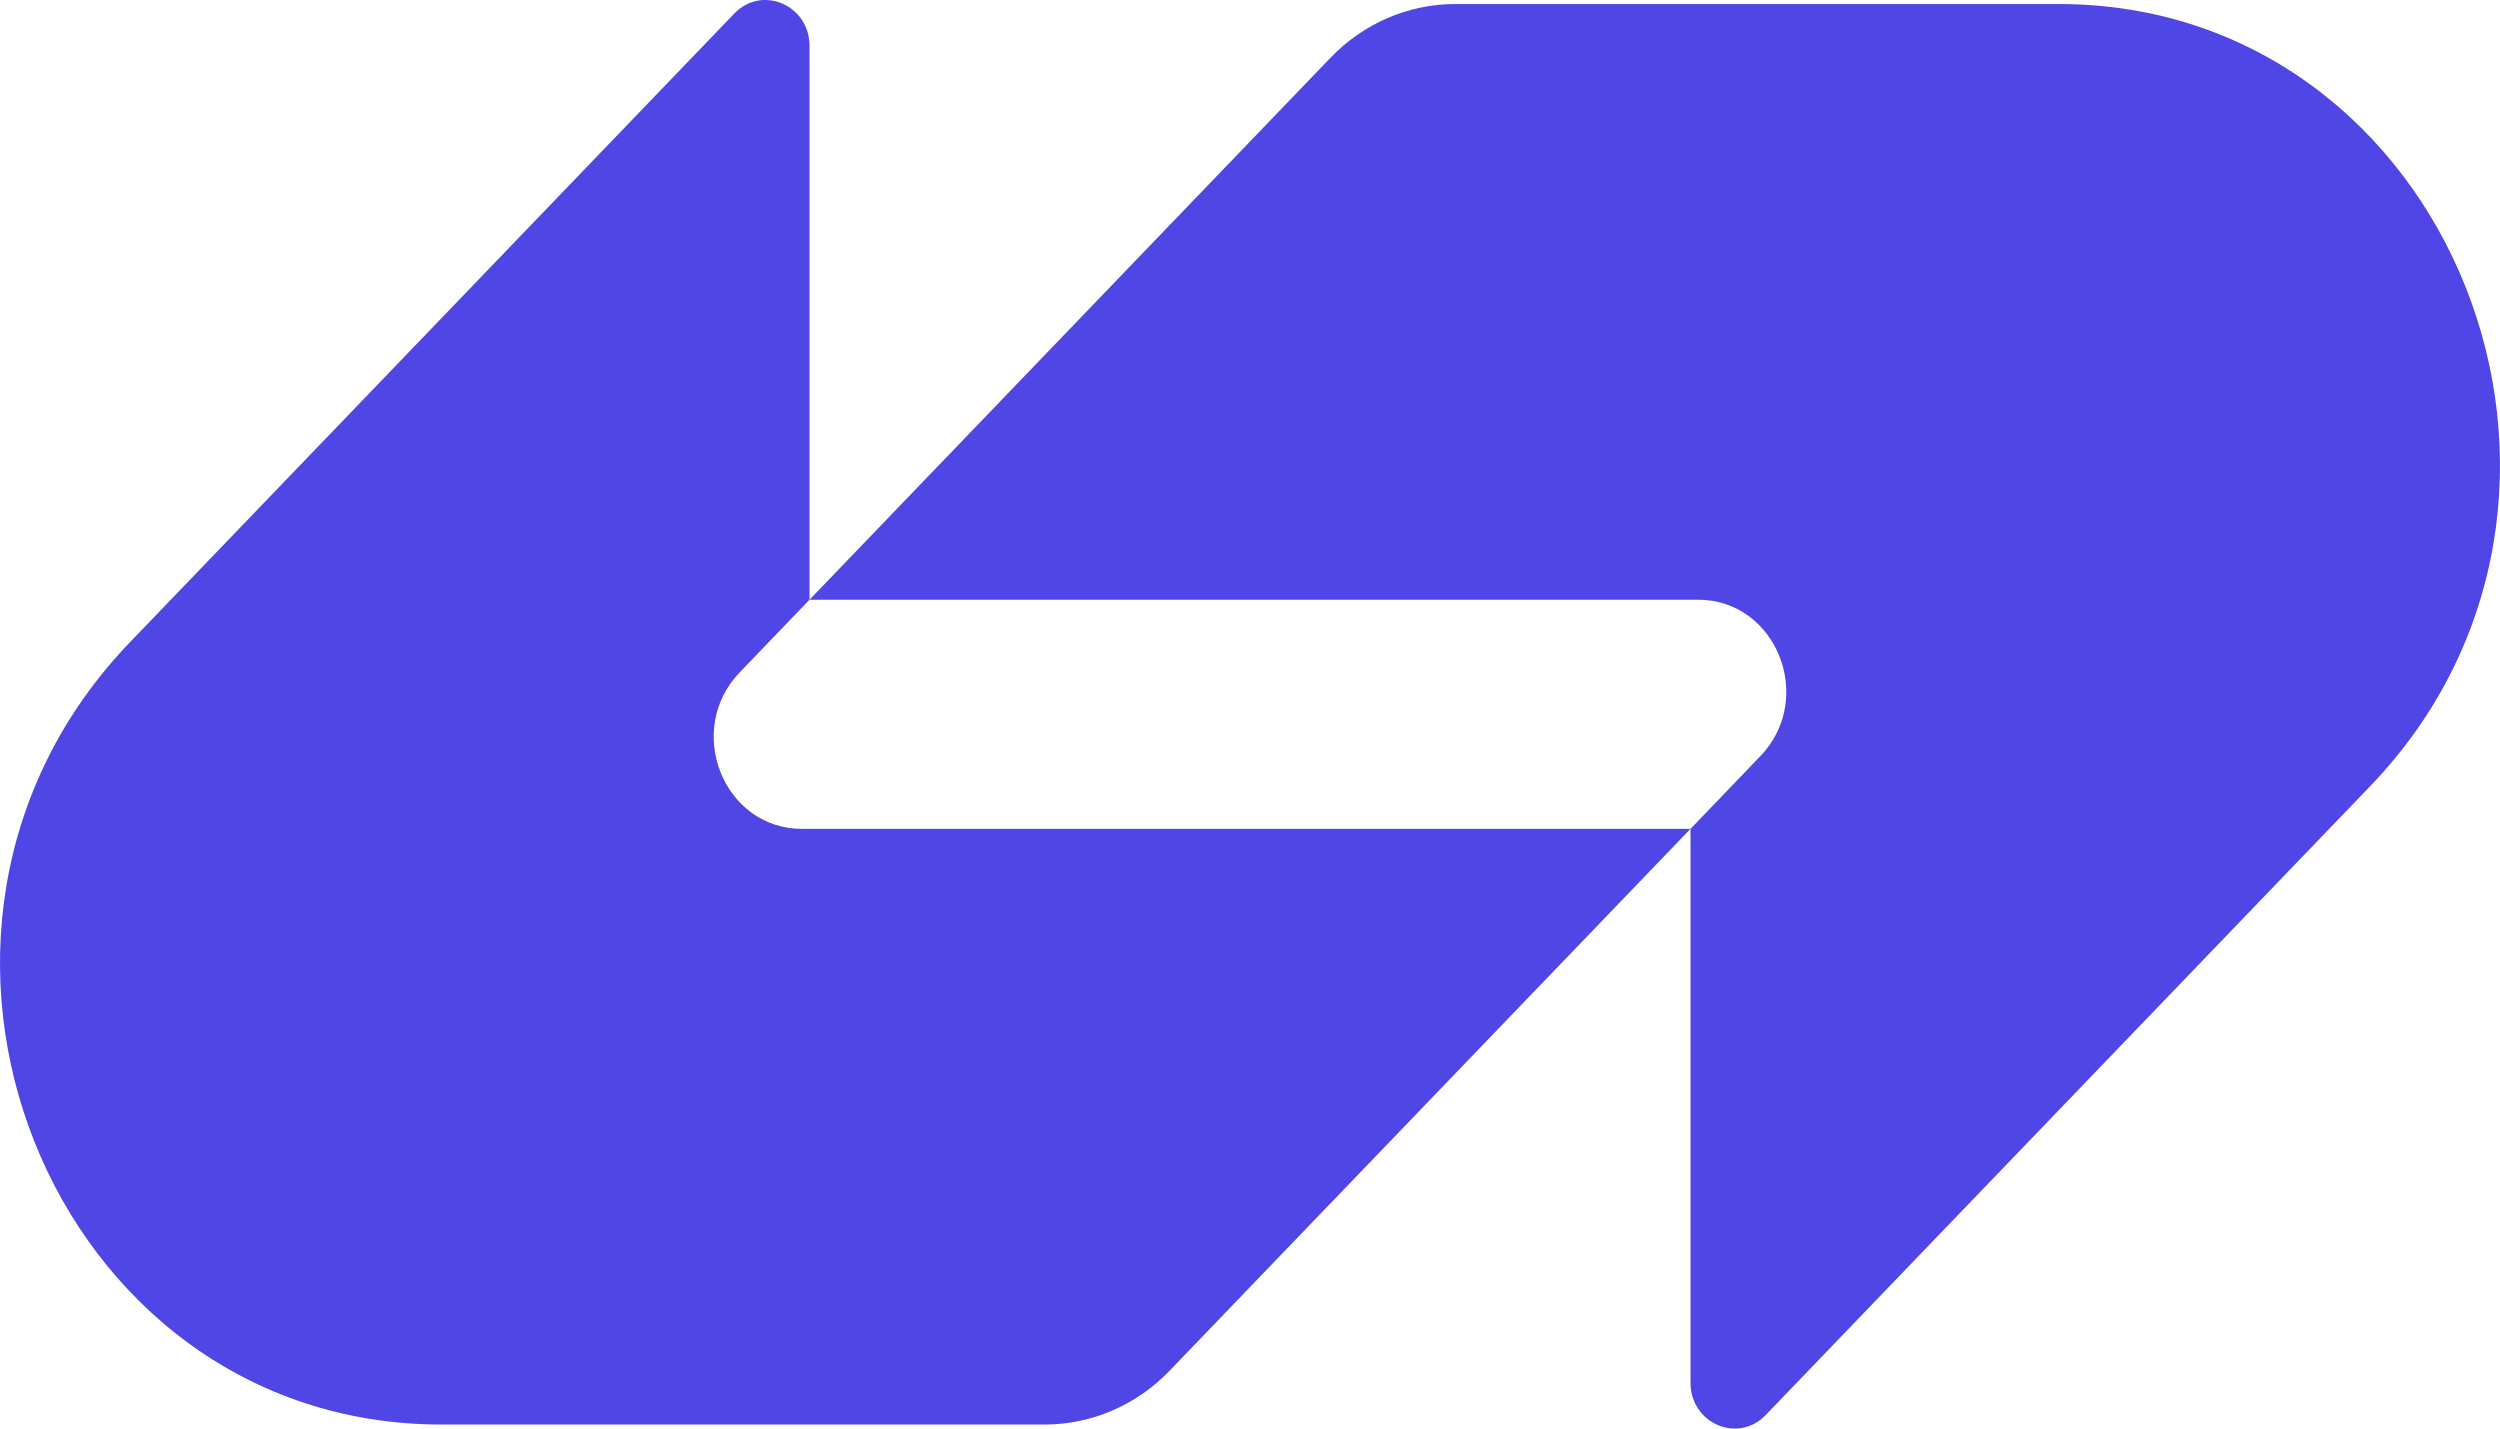
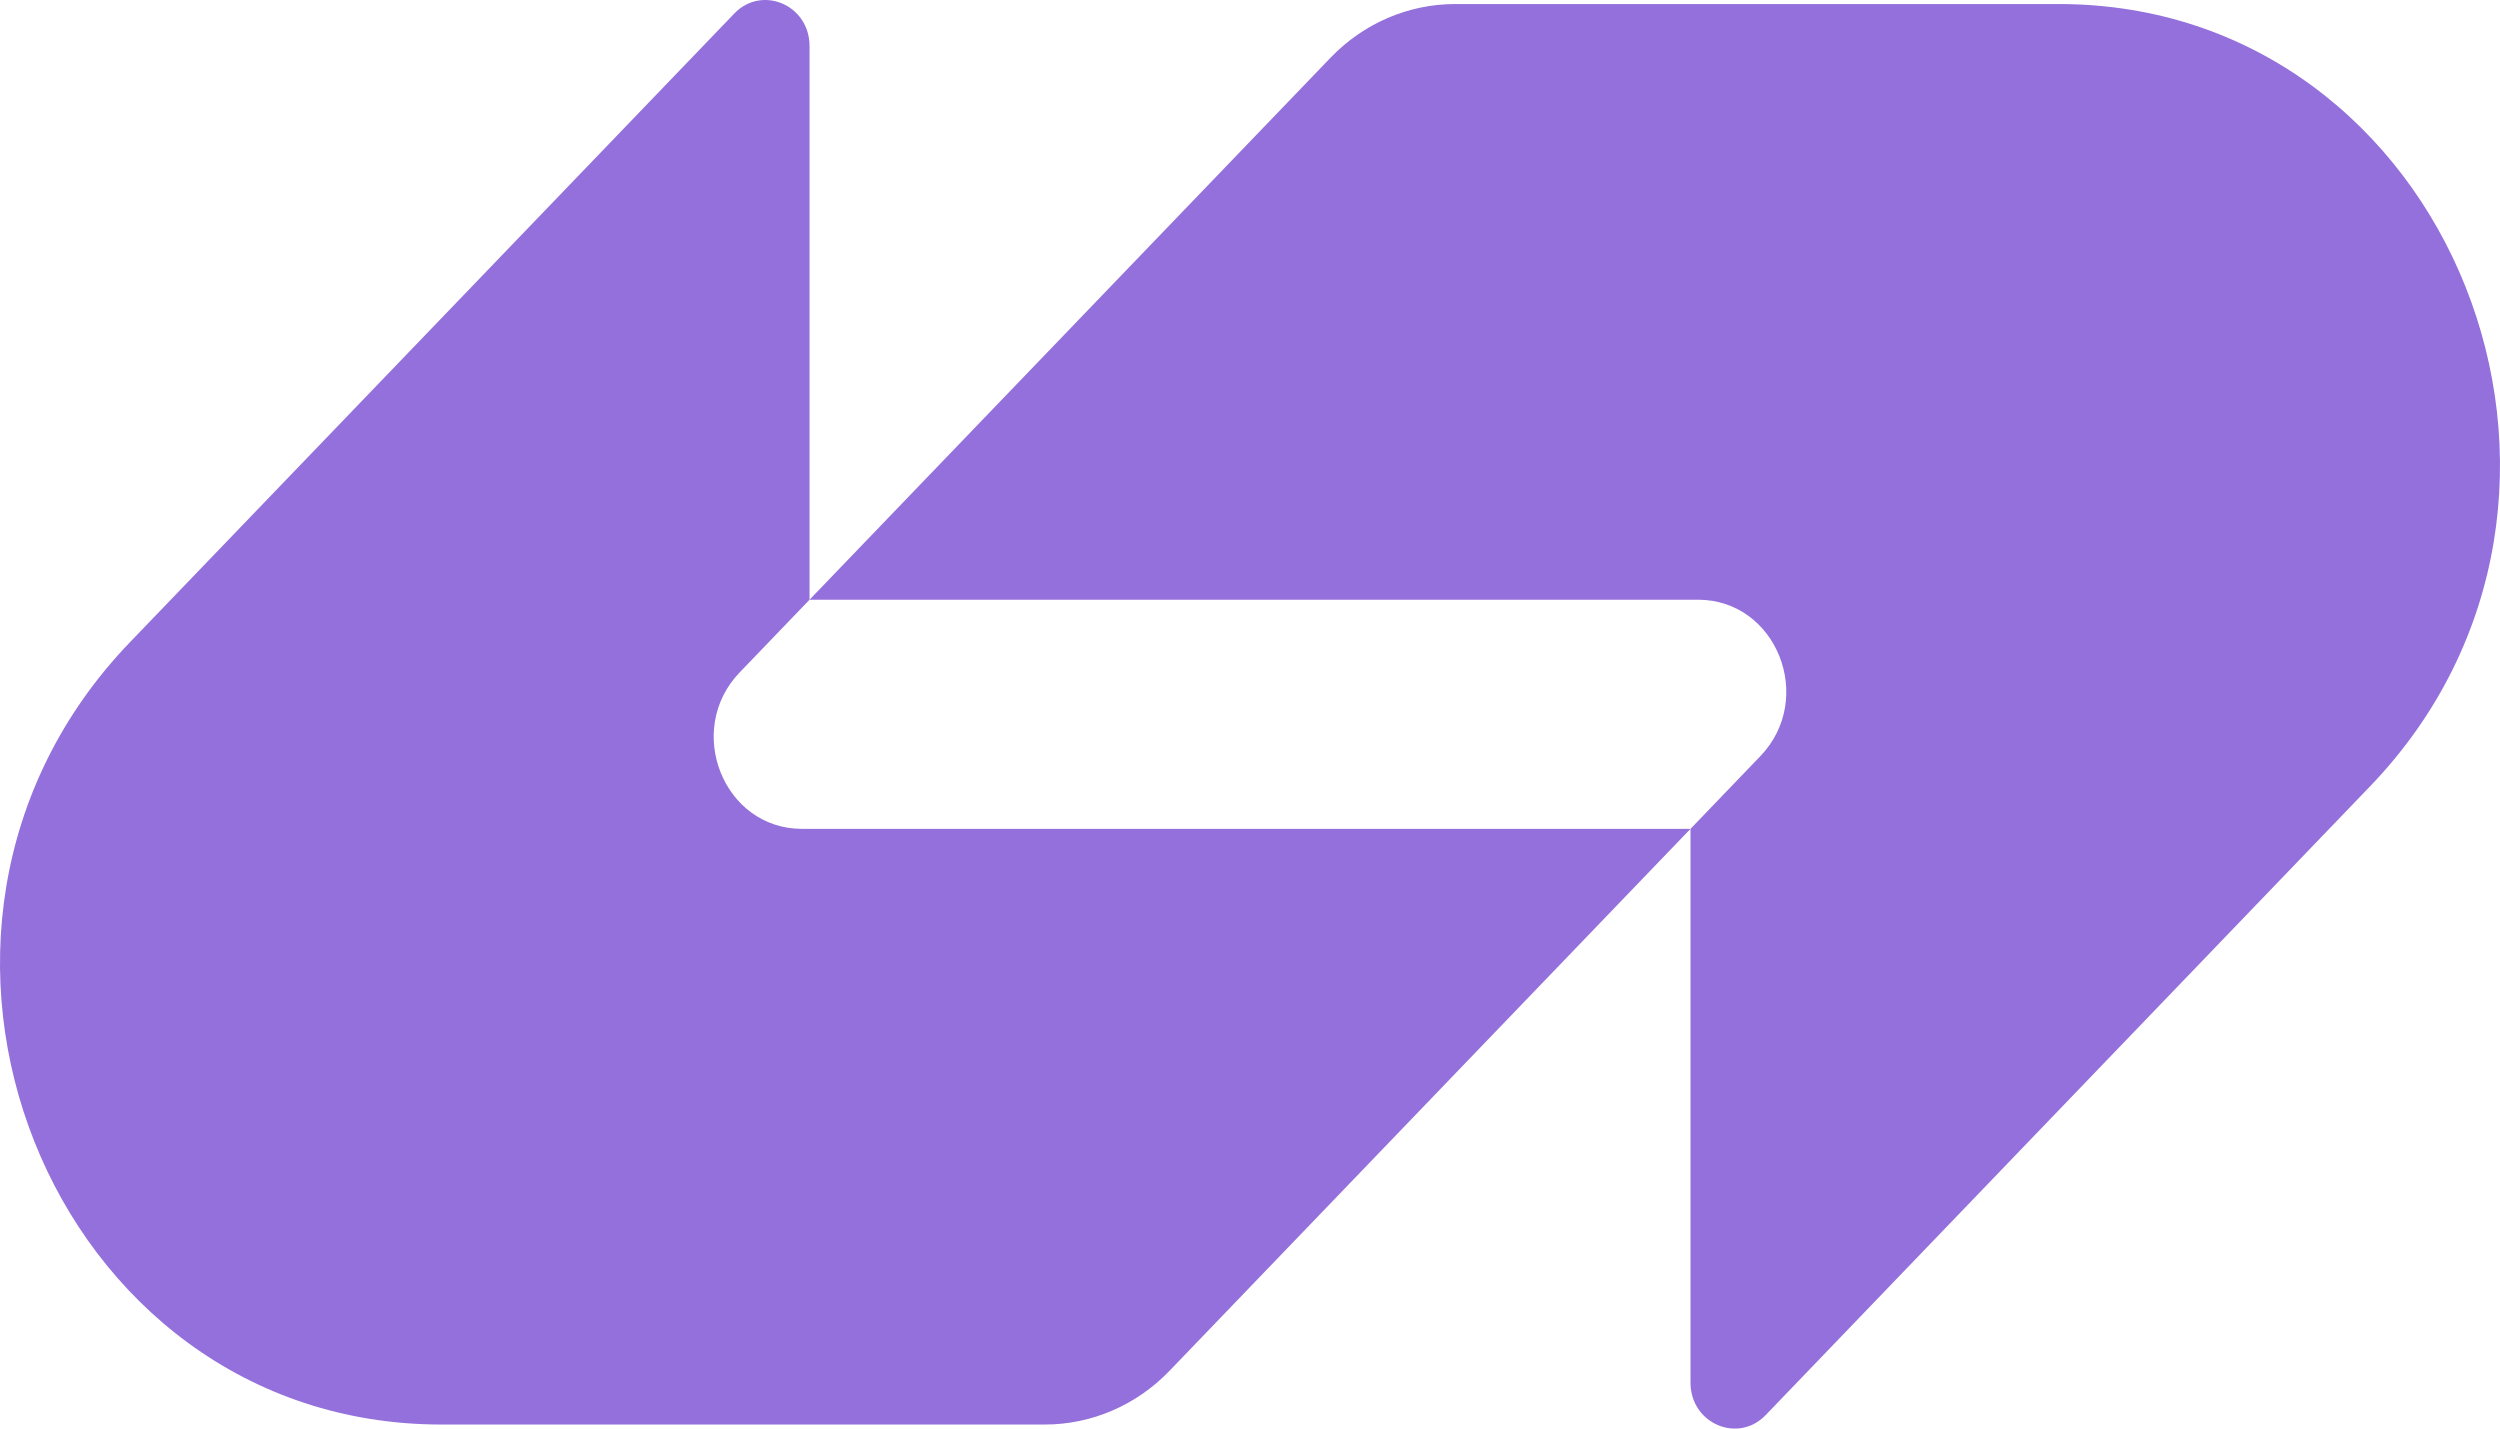
<svg xmlns="http://www.w3.org/2000/svg" width="70" height="40" viewBox="0 0 70 40" fill="none">
-   <path d="M37.255 1.616C38.18 0.653 39.437 0.113 40.745 0.113C46.632 0.113 52.179 0.113 57.642 0.113C68.63 0.113 74.132 13.933 66.363 22.016L49.439 39.622C48.662 40.43 47.334 39.858 47.334 38.714V23.208L49.289 21.173C50.843 19.556 49.743 16.792 47.545 16.792H22.667L37.255 1.616Z" fill="#4f46e5" />
-   <path d="M32.745 38.384C31.82 39.347 30.563 39.887 29.255 39.887C23.368 39.887 17.821 39.887 12.358 39.887C1.37 39.887 -4.132 26.067 3.637 17.984L20.561 0.378C21.338 -0.43 22.667 0.143 22.667 1.286L22.667 16.792L20.711 18.827C19.157 20.444 20.257 23.208 22.455 23.208L47.334 23.208L32.745 38.384Z" fill="#4f46e5" />
+   <path d="M37.255 1.616C38.18 0.653 39.437 0.113 40.745 0.113C46.632 0.113 52.179 0.113 57.642 0.113C68.63 0.113 74.132 13.933 66.363 22.016L49.439 39.622C48.662 40.43 47.334 39.858 47.334 38.714V23.208L49.289 21.173C50.843 19.556 49.743 16.792 47.545 16.792H22.667L37.255 1.616Z" fill="#9370db" />
+   <path d="M32.745 38.384C31.82 39.347 30.563 39.887 29.255 39.887C23.368 39.887 17.821 39.887 12.358 39.887C1.37 39.887 -4.132 26.067 3.637 17.984L20.561 0.378C21.338 -0.43 22.667 0.143 22.667 1.286L22.667 16.792L20.711 18.827C19.157 20.444 20.257 23.208 22.455 23.208L47.334 23.208L32.745 38.384Z" fill="#9370db" />
</svg>
